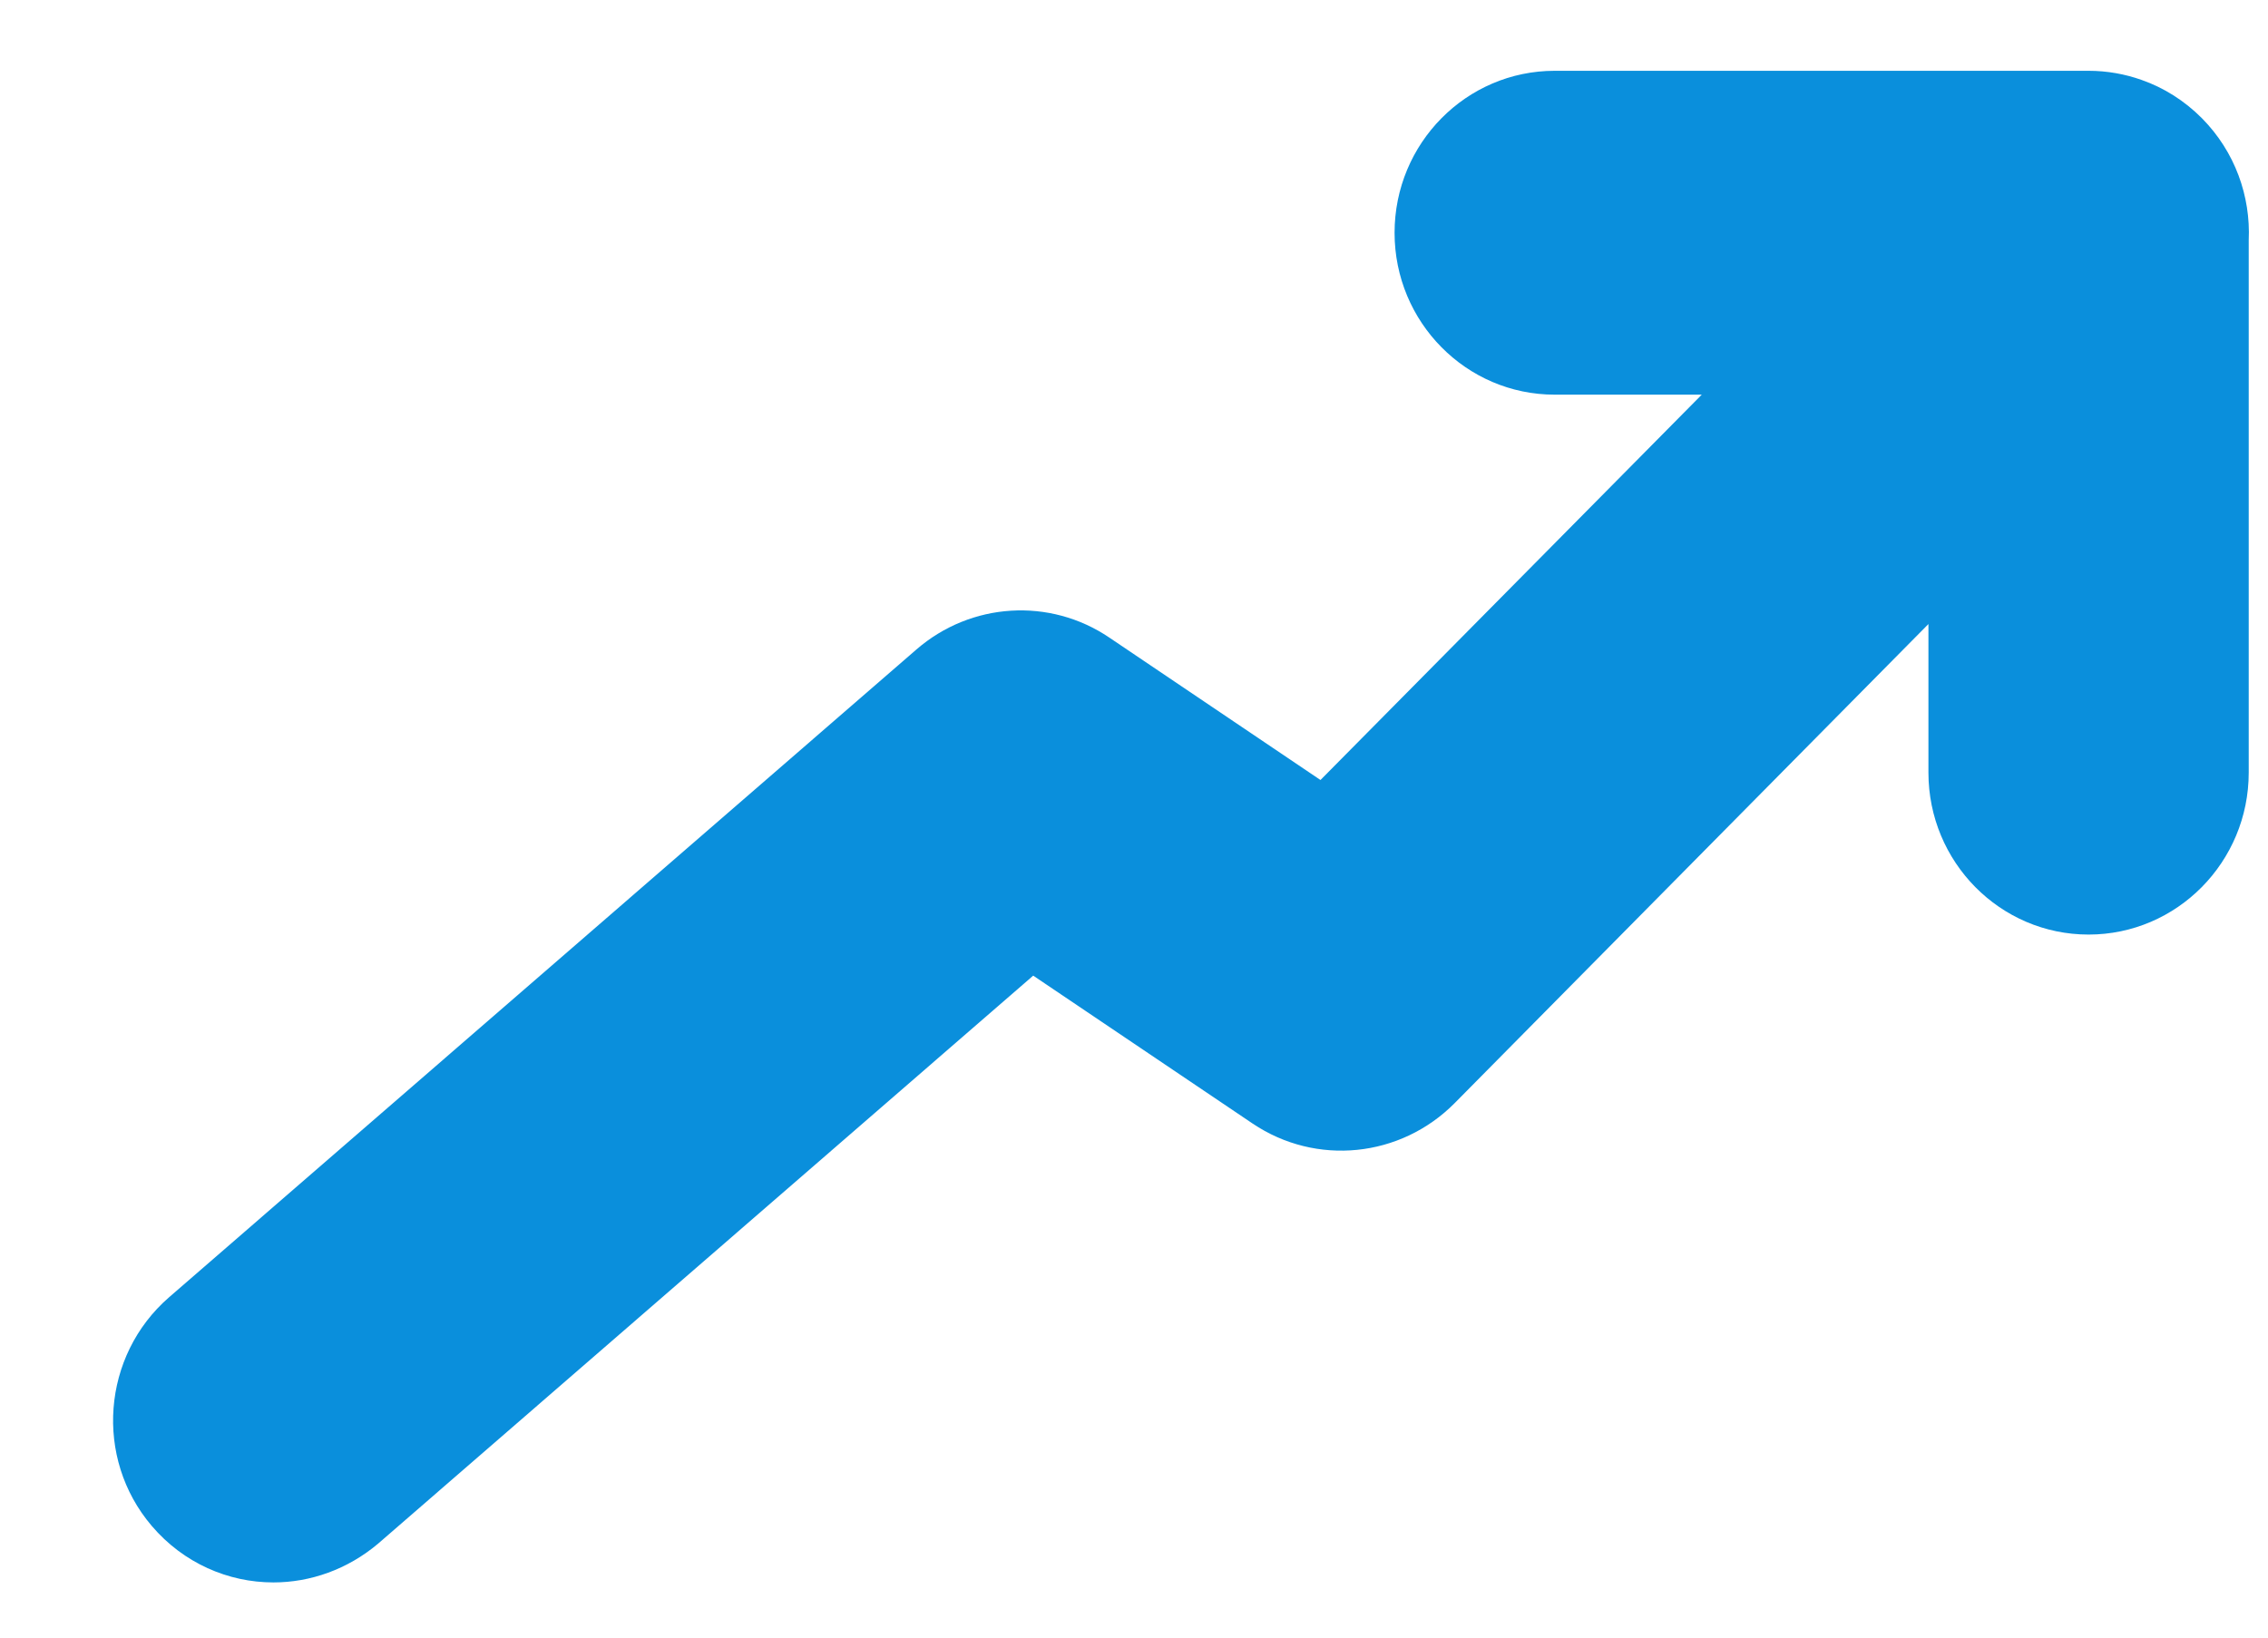
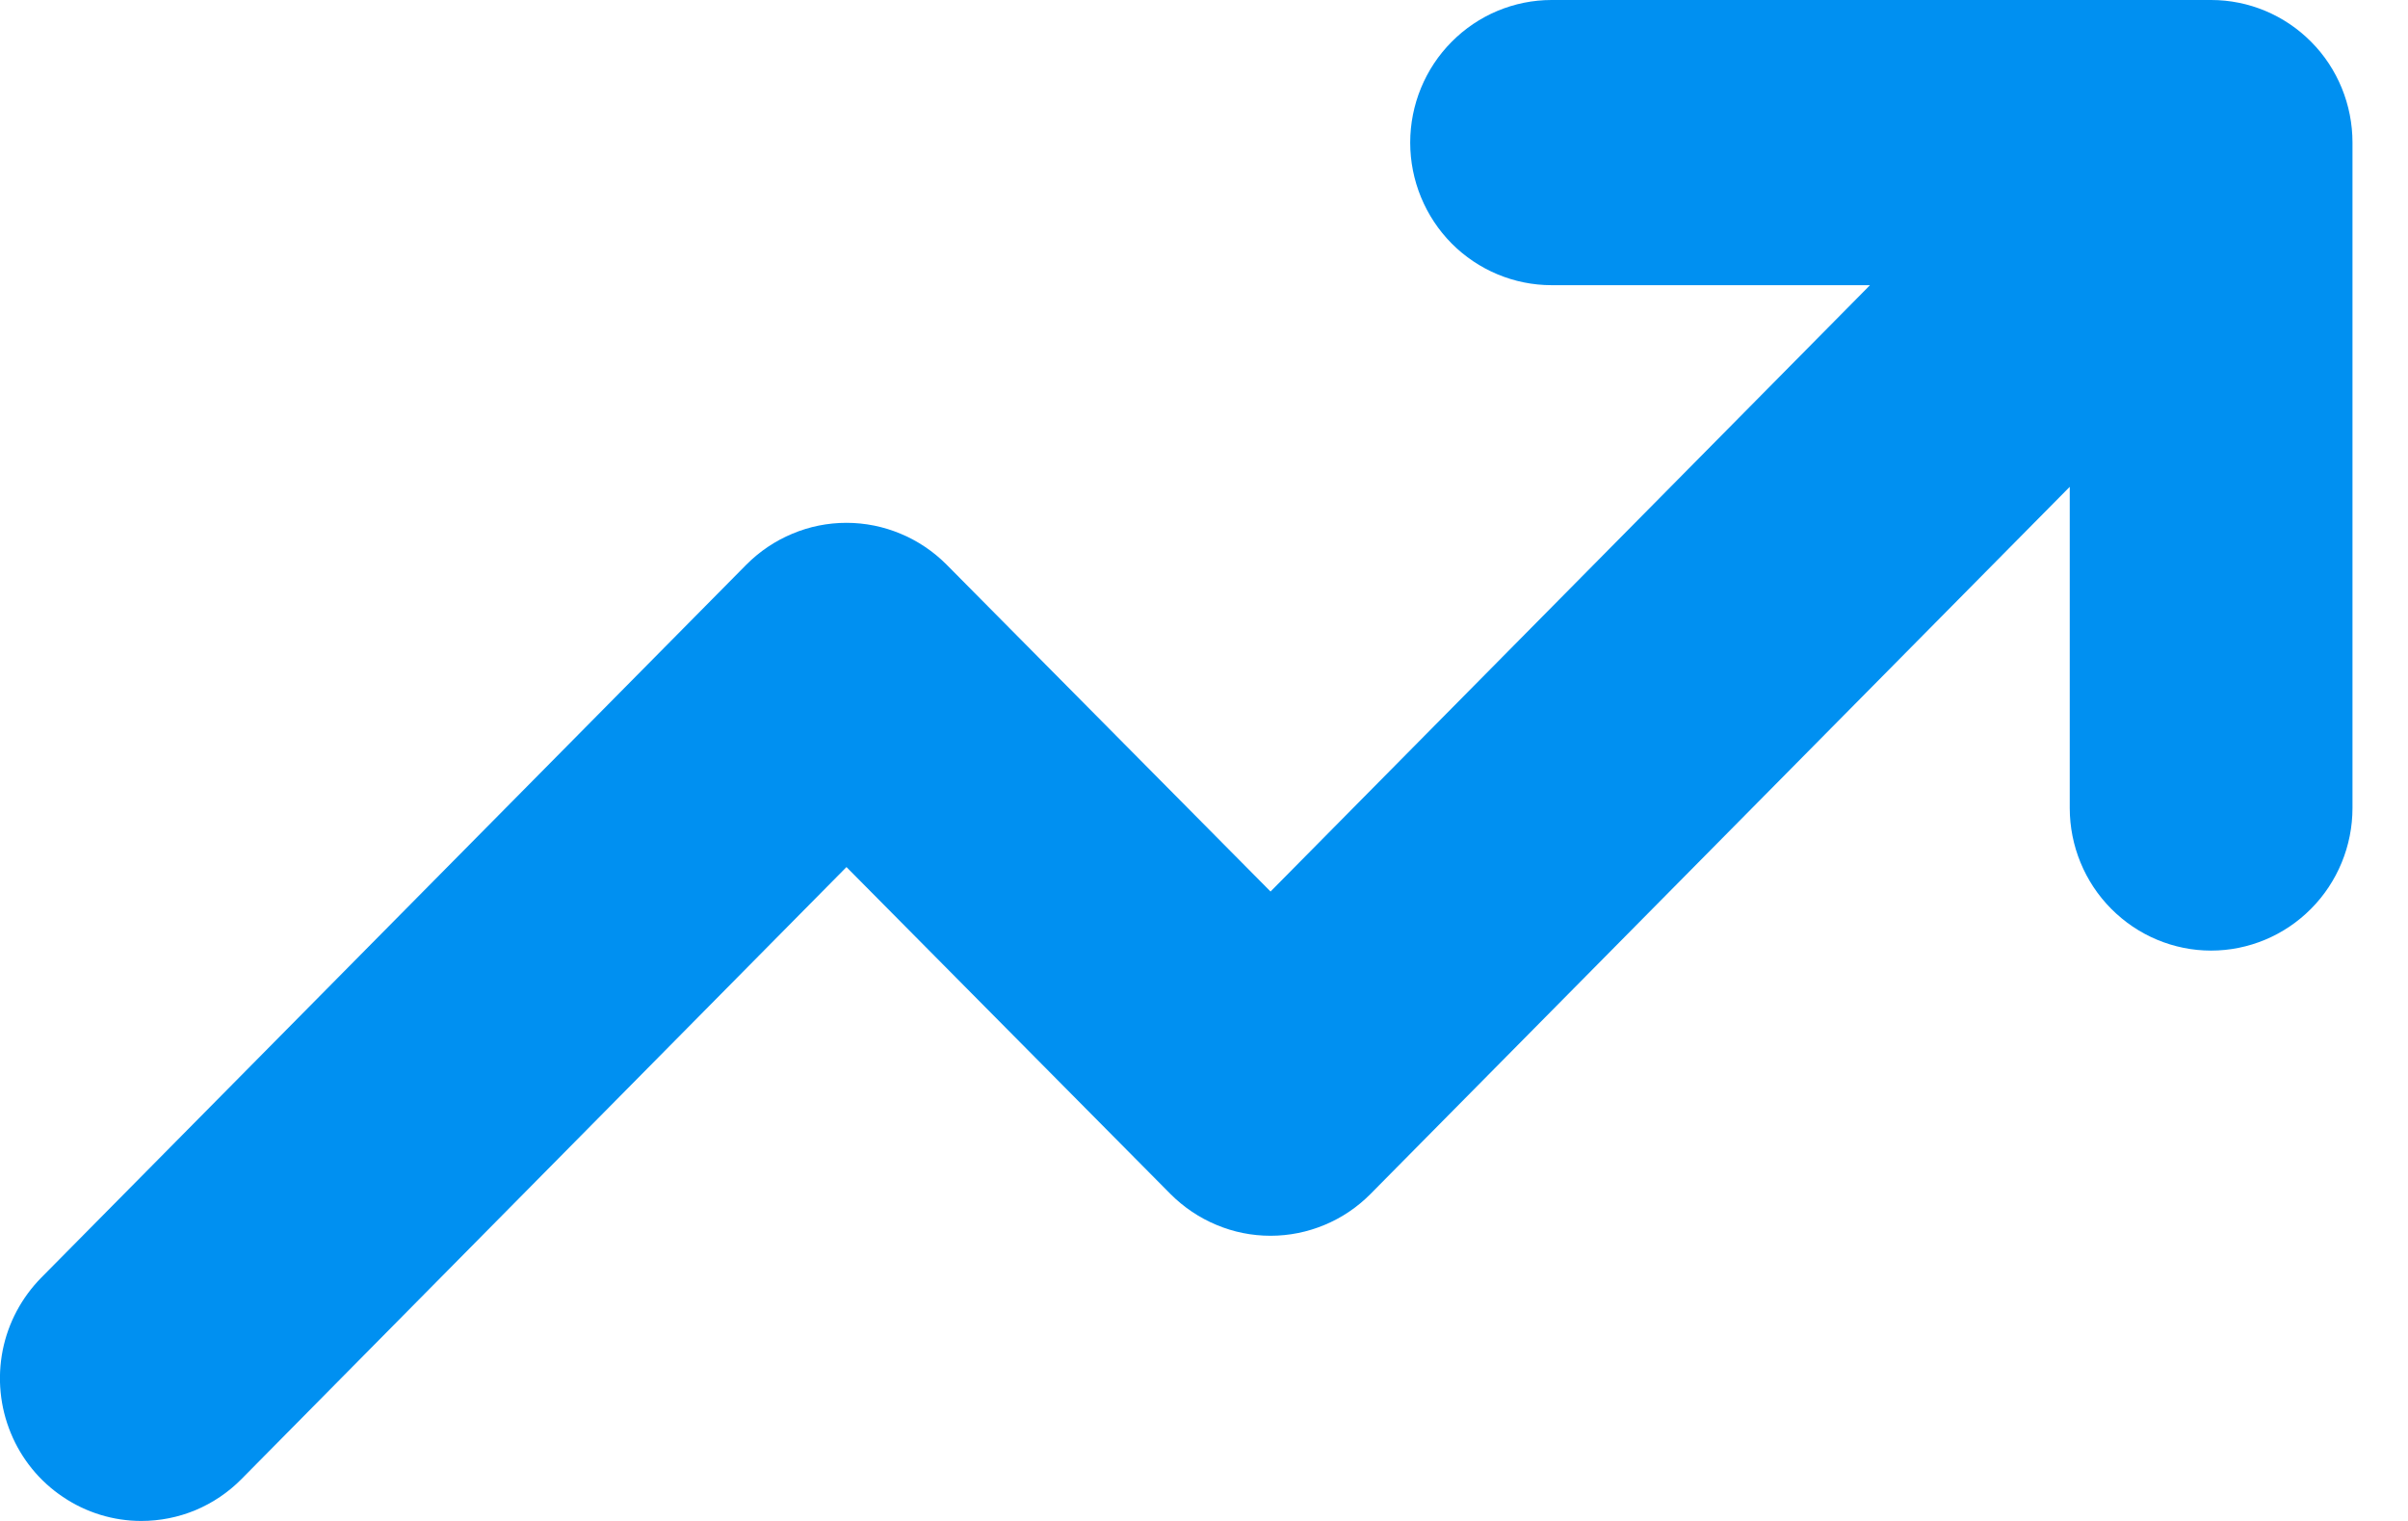
- <svg xmlns="http://www.w3.org/2000/svg" width="18" height="13" viewBox="0 0 18 13" fill="none">
-   <path fill-rule="evenodd" clip-rule="evenodd" d="M15.305 6.133C15.305 6.843 15.874 7.419 16.576 7.419C17.277 7.419 17.847 6.843 17.847 6.133V1.907C17.863 1.559 17.739 1.205 17.476 0.939C17.336 0.798 17.172 0.696 16.998 0.635C16.866 0.588 16.724 0.562 16.576 0.562H12.339C11.637 0.562 11.068 1.138 11.068 1.848C11.068 2.557 11.637 3.133 12.339 3.133H13.506L10.48 6.192L8.805 5.062C8.332 4.741 7.705 4.781 7.273 5.156L1.341 10.299C0.809 10.762 0.746 11.575 1.204 12.113C1.457 12.41 1.812 12.562 2.17 12.562C2.463 12.562 2.758 12.459 3.001 12.254L8.2 7.745L9.941 8.919C10.446 9.259 11.115 9.19 11.544 8.758L15.305 4.954V6.133Z" fill="#0A8FDC" />
+ <svg xmlns="http://www.w3.org/2000/svg" width="19" height="12" viewBox="0 0 19 12" fill="none">
+   <path d="M1.115 12C1.262 12 1.407 11.971 1.542 11.915C1.678 11.858 1.801 11.775 1.904 11.671L6.679 6.841L9.236 9.421C9.34 9.525 9.463 9.608 9.598 9.664C9.733 9.721 9.878 9.75 10.025 9.75C10.171 9.75 10.316 9.721 10.452 9.664C10.587 9.608 10.71 9.525 10.813 9.421L16.331 3.841L16.331 6.375C16.331 6.673 16.449 6.96 16.658 7.17C16.867 7.381 17.151 7.5 17.446 7.5C17.742 7.5 18.026 7.381 18.235 7.17C18.444 6.96 18.562 6.673 18.562 6.375L18.562 1.125C18.562 0.827 18.445 0.54 18.236 0.33C18.027 0.119 17.743 0 17.447 0H12.242C11.947 0 11.663 0.119 11.454 0.33C11.245 0.54 11.127 0.827 11.127 1.125C11.127 1.423 11.245 1.71 11.454 1.921C11.663 2.131 11.947 2.25 12.242 2.25H14.755L10.025 7.034L7.468 4.454C7.364 4.35 7.241 4.267 7.106 4.211C6.97 4.154 6.825 4.125 6.679 4.125C6.532 4.125 6.387 4.154 6.252 4.211C6.117 4.267 5.994 4.35 5.89 4.454L0.327 10.079C0.171 10.237 0.064 10.437 0.021 10.655C-0.022 10.874 0 11.1 0.085 11.306C0.169 11.511 0.312 11.687 0.496 11.81C0.679 11.934 0.895 12 1.115 12Z" fill="#0090F1" />
</svg>
